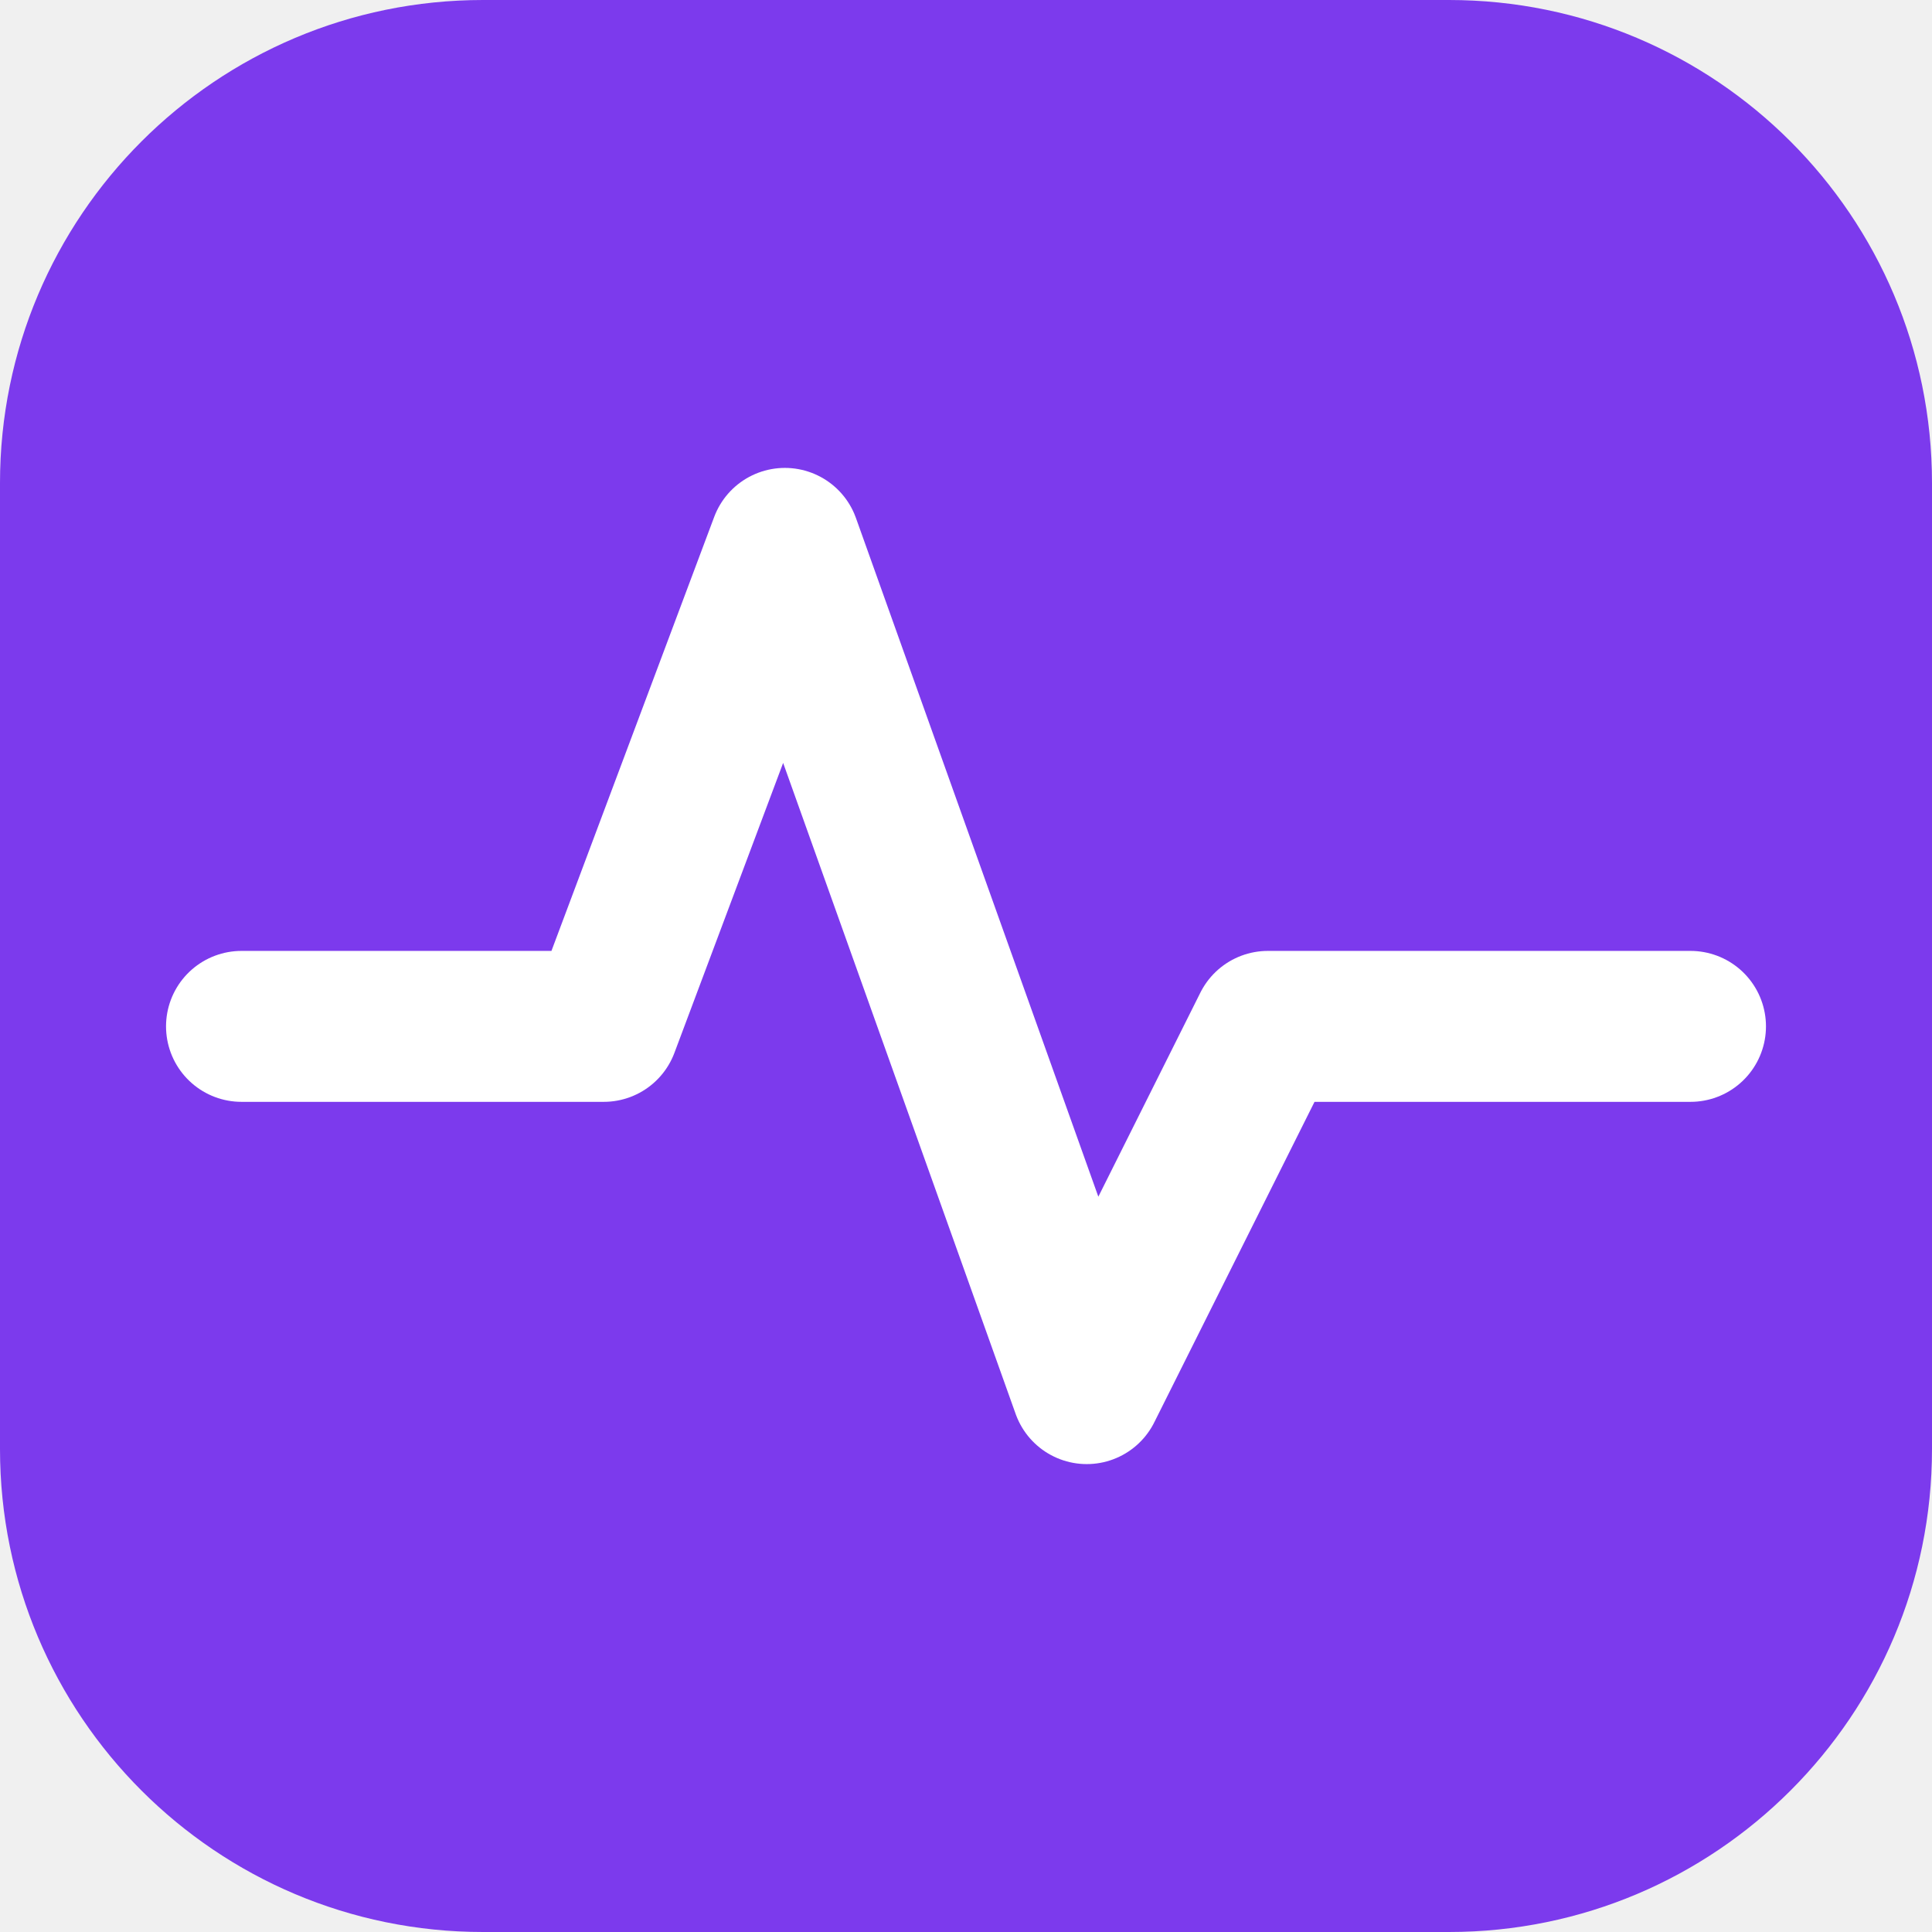
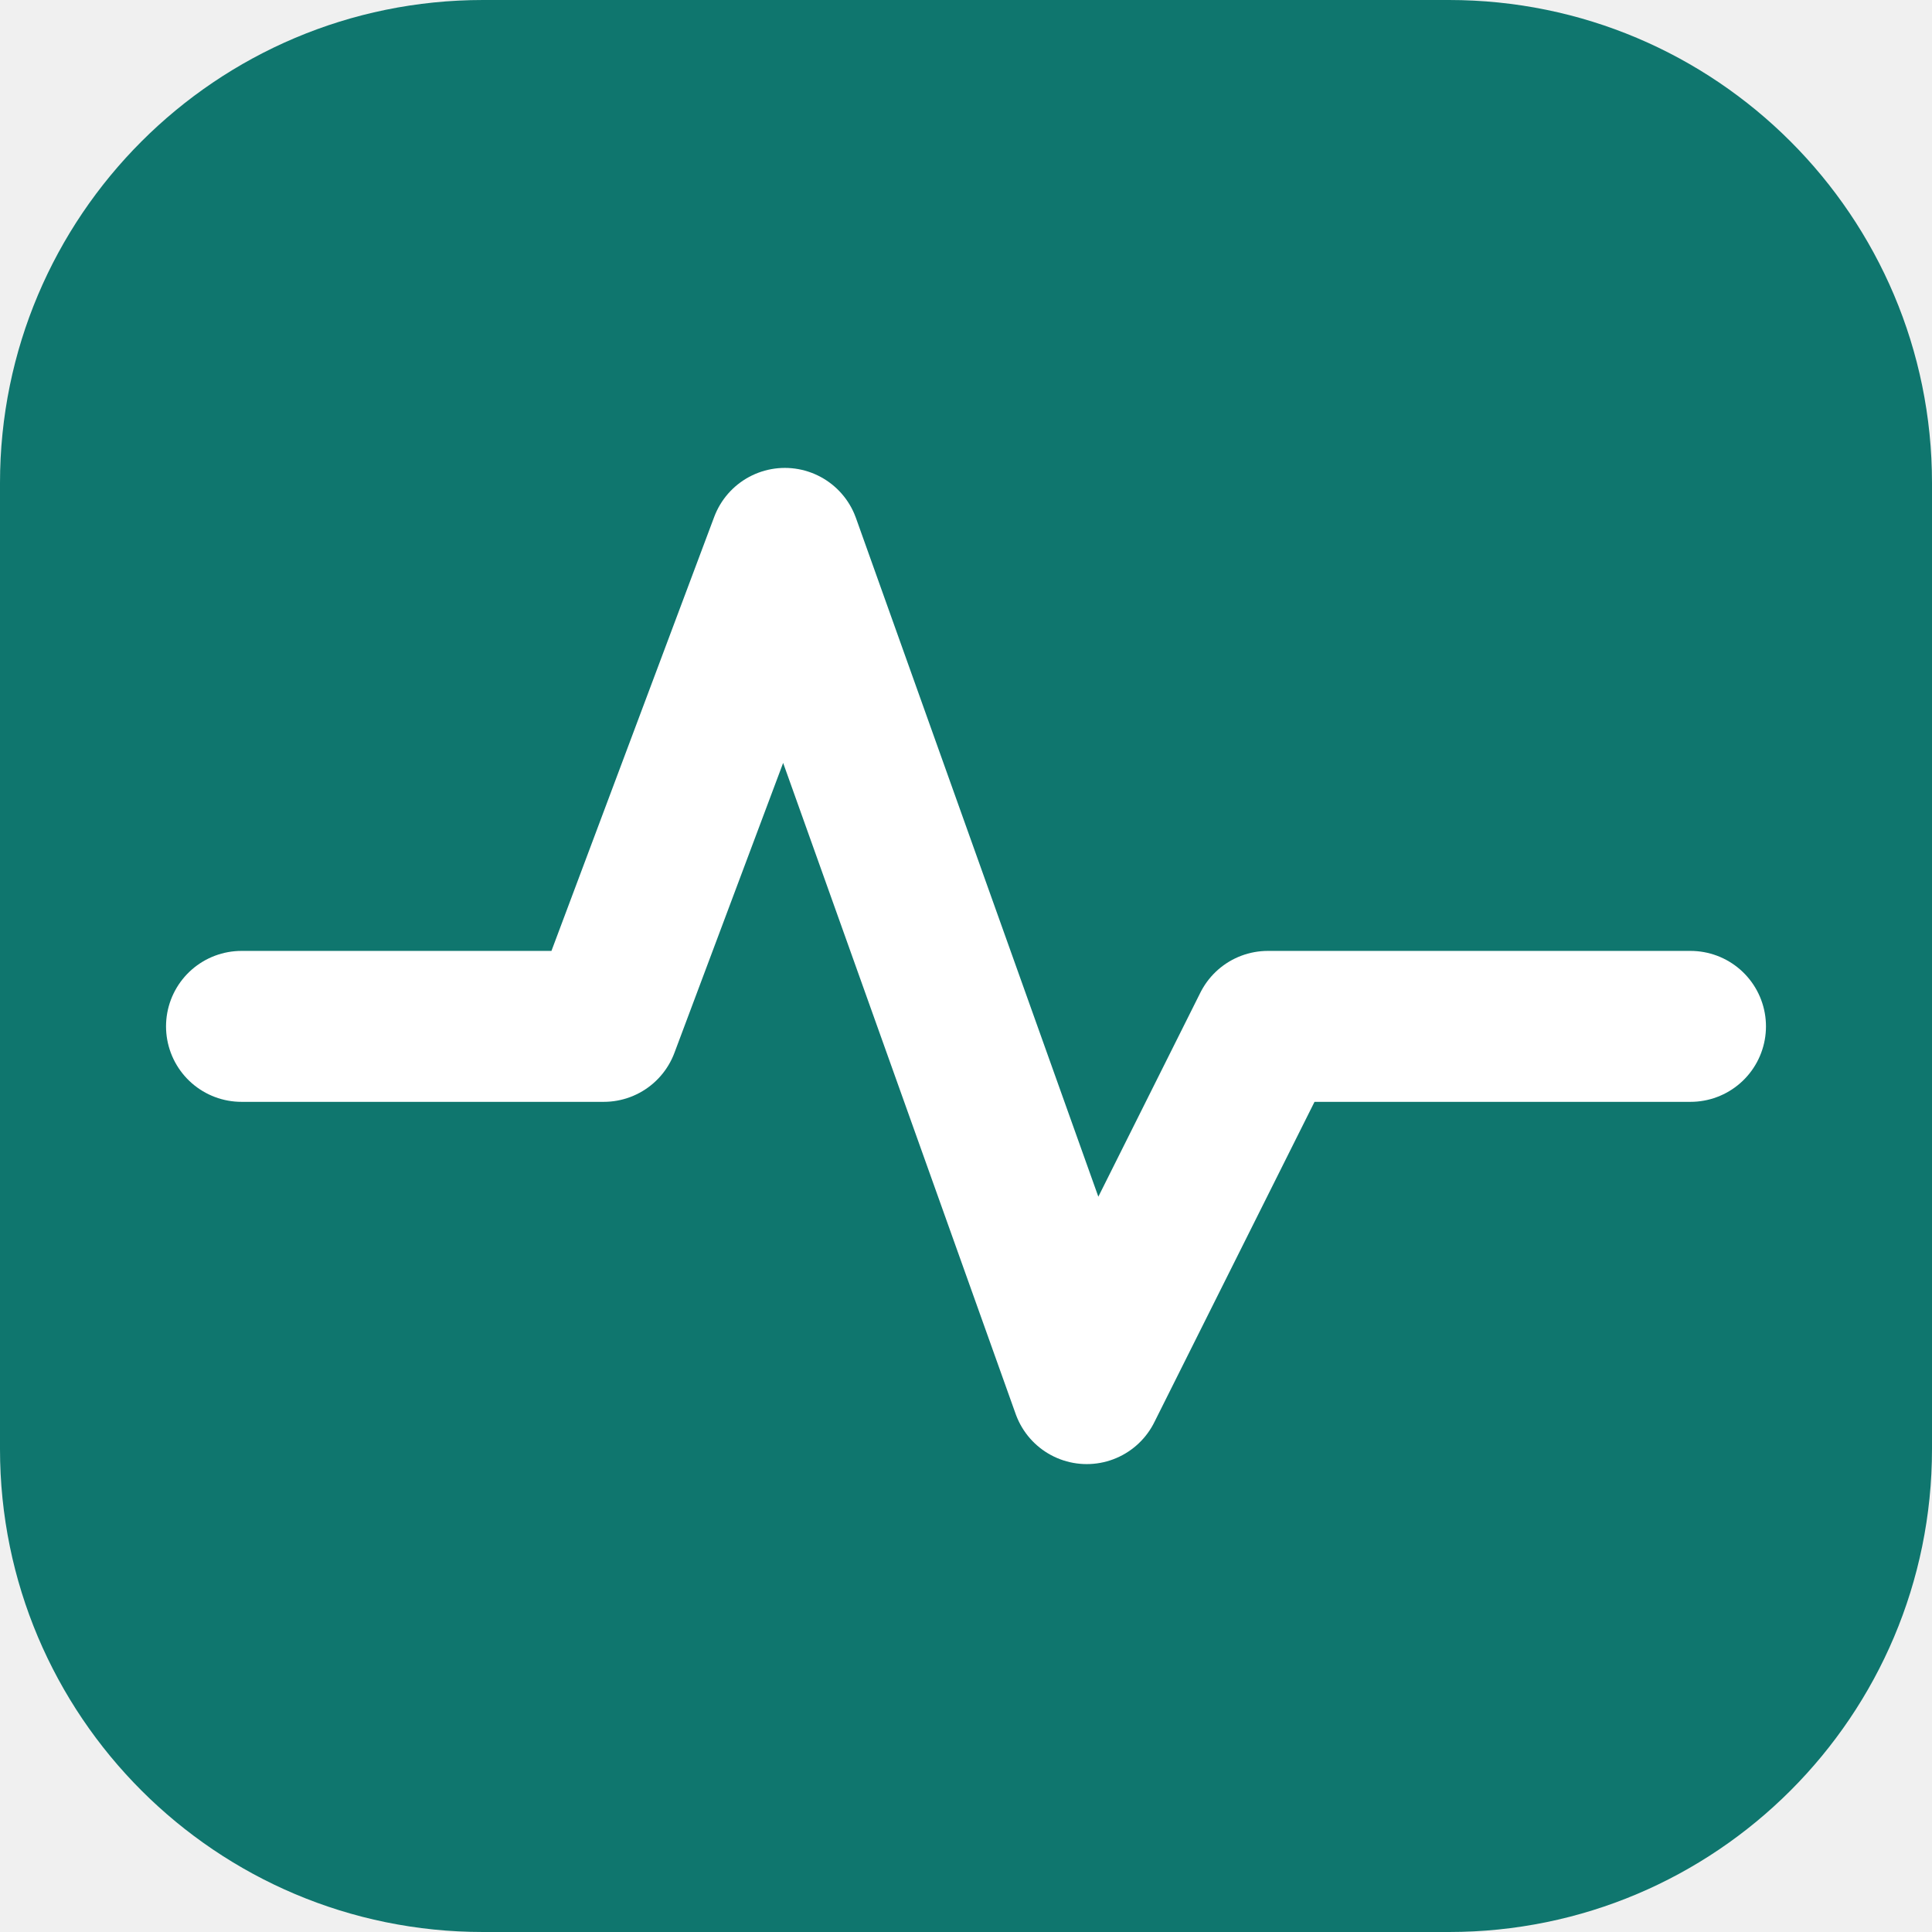
<svg xmlns="http://www.w3.org/2000/svg" viewBox="0 0 32 32">
-   <rect width="32" height="32" rx="8" fill="#7c3aed" />
+   <rect width="32" height="32" rx="8" fill="#0f766e" />
  <path d="M4 17h6l3-8 5 14 3-6h7" fill="none" stroke="#fff" stroke-width="2.5" stroke-linecap="round" stroke-linejoin="round" />
</svg>
